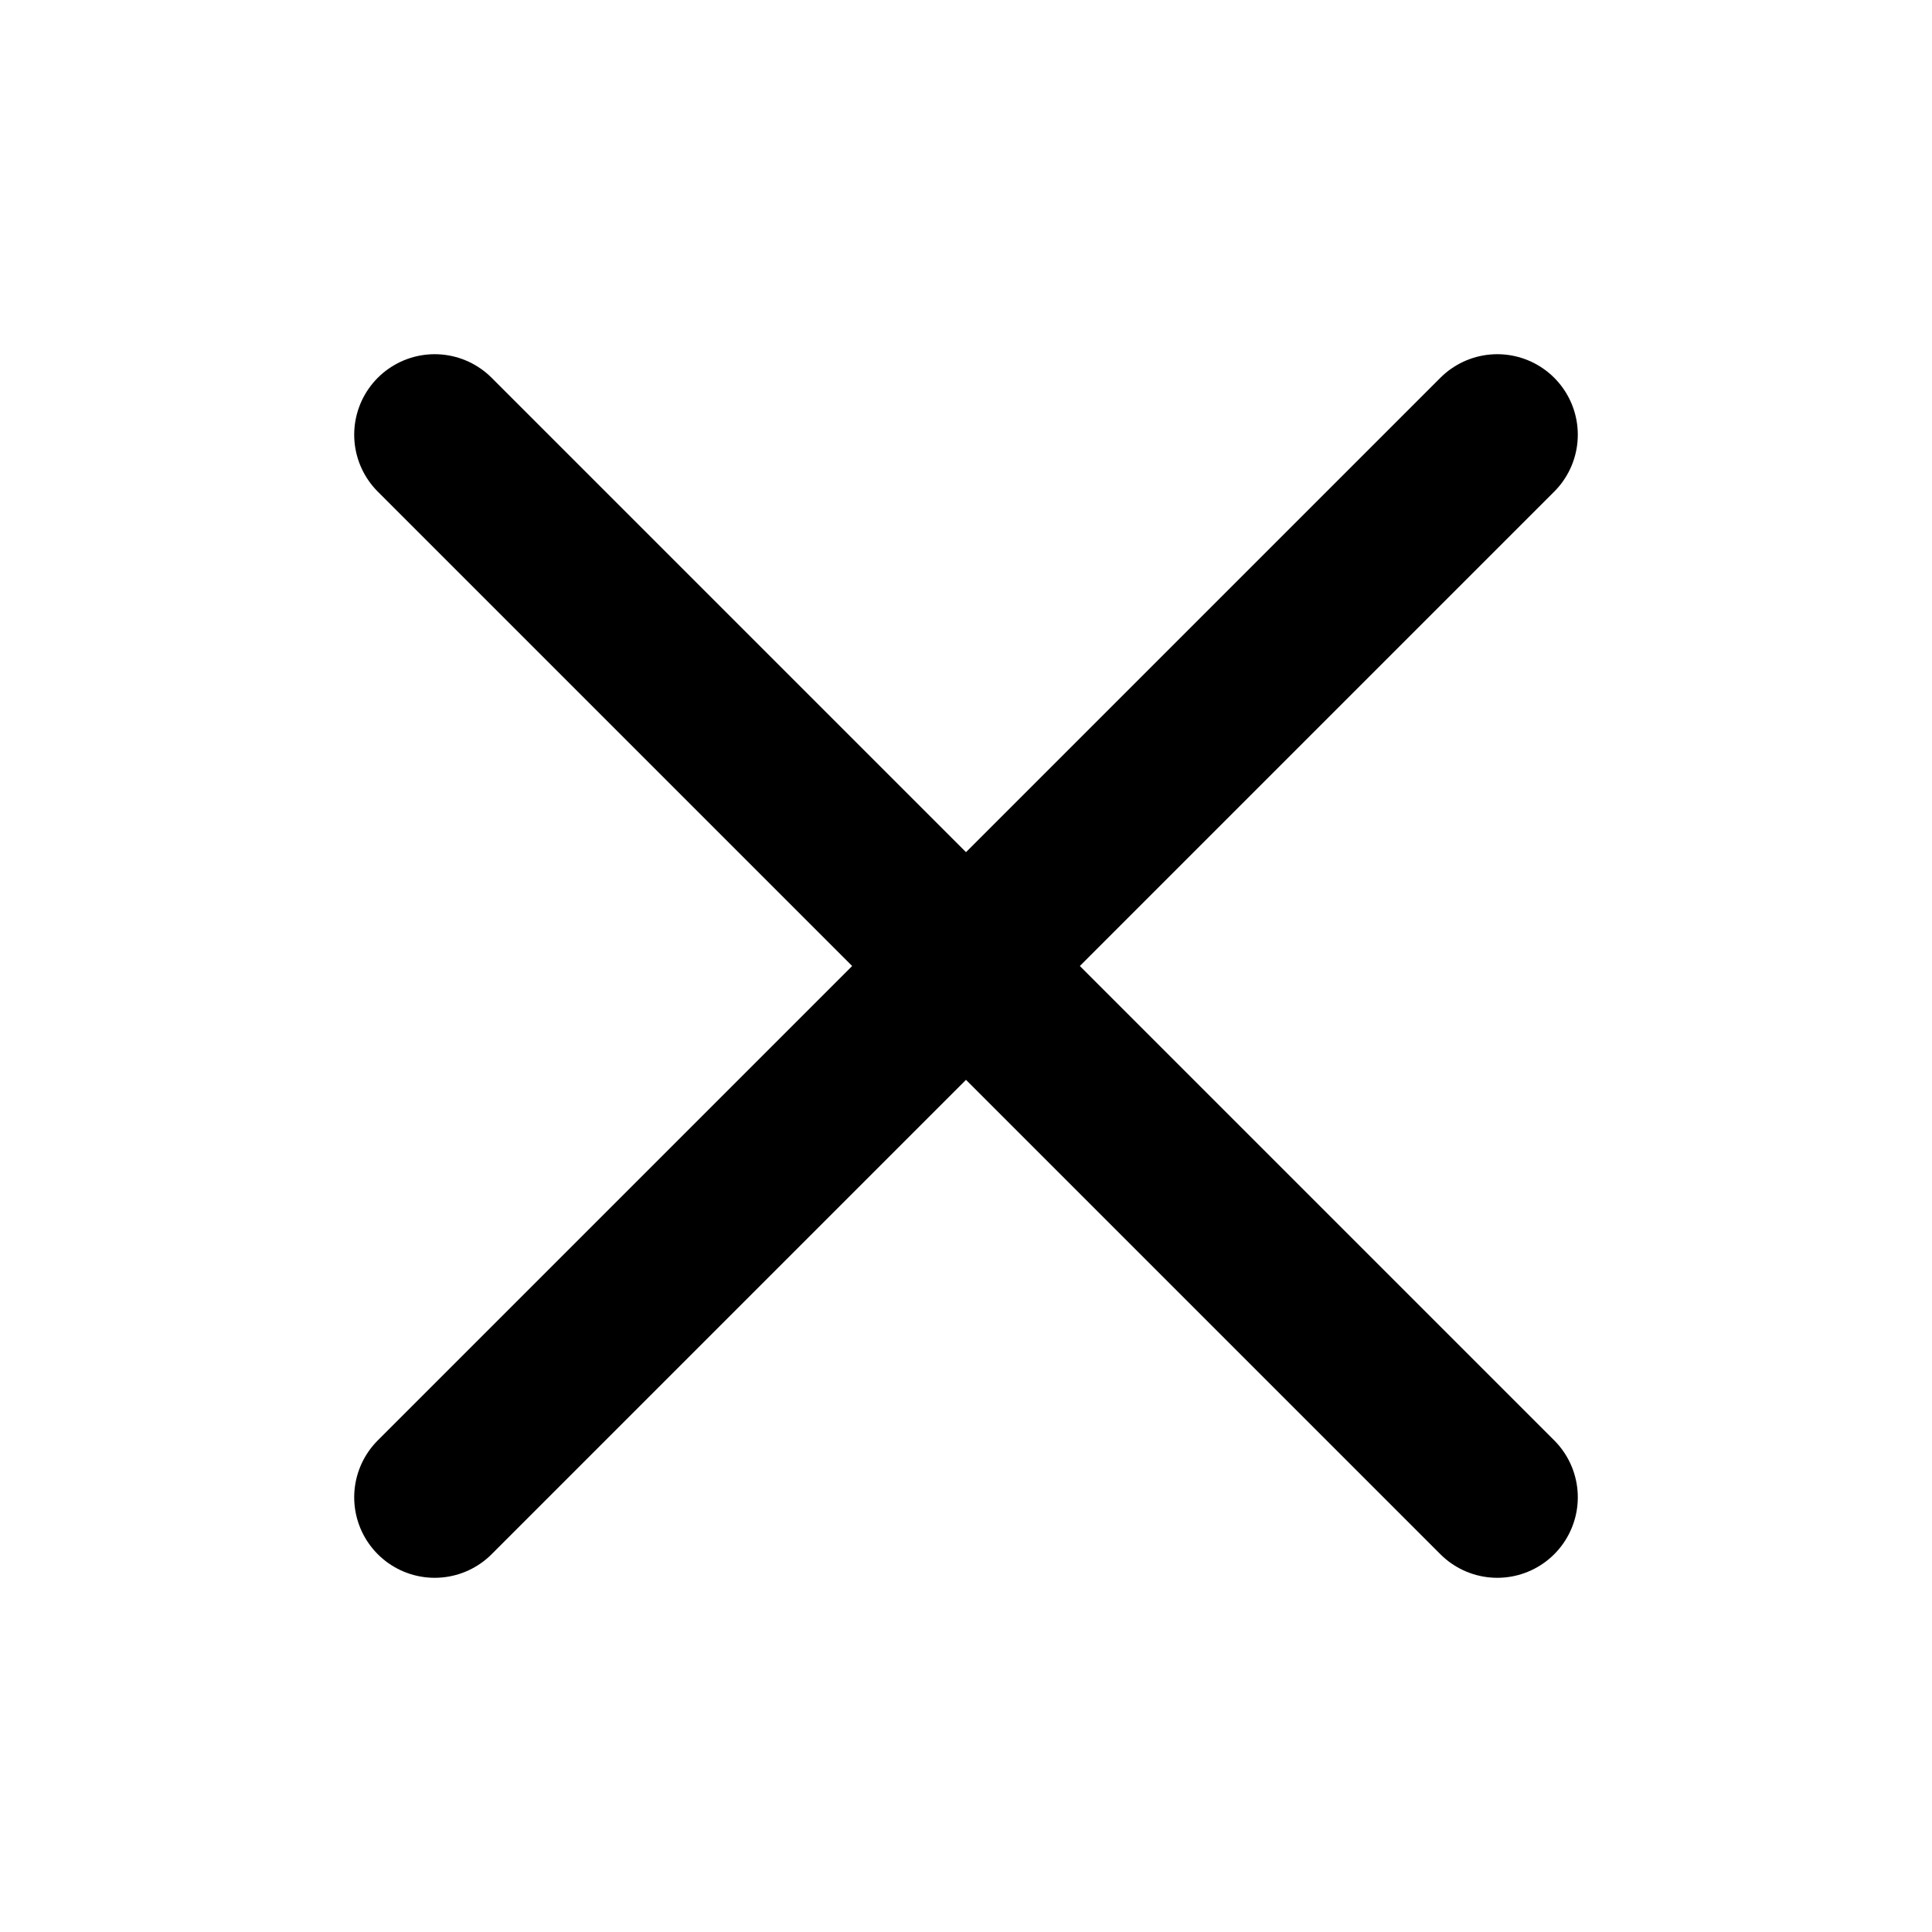
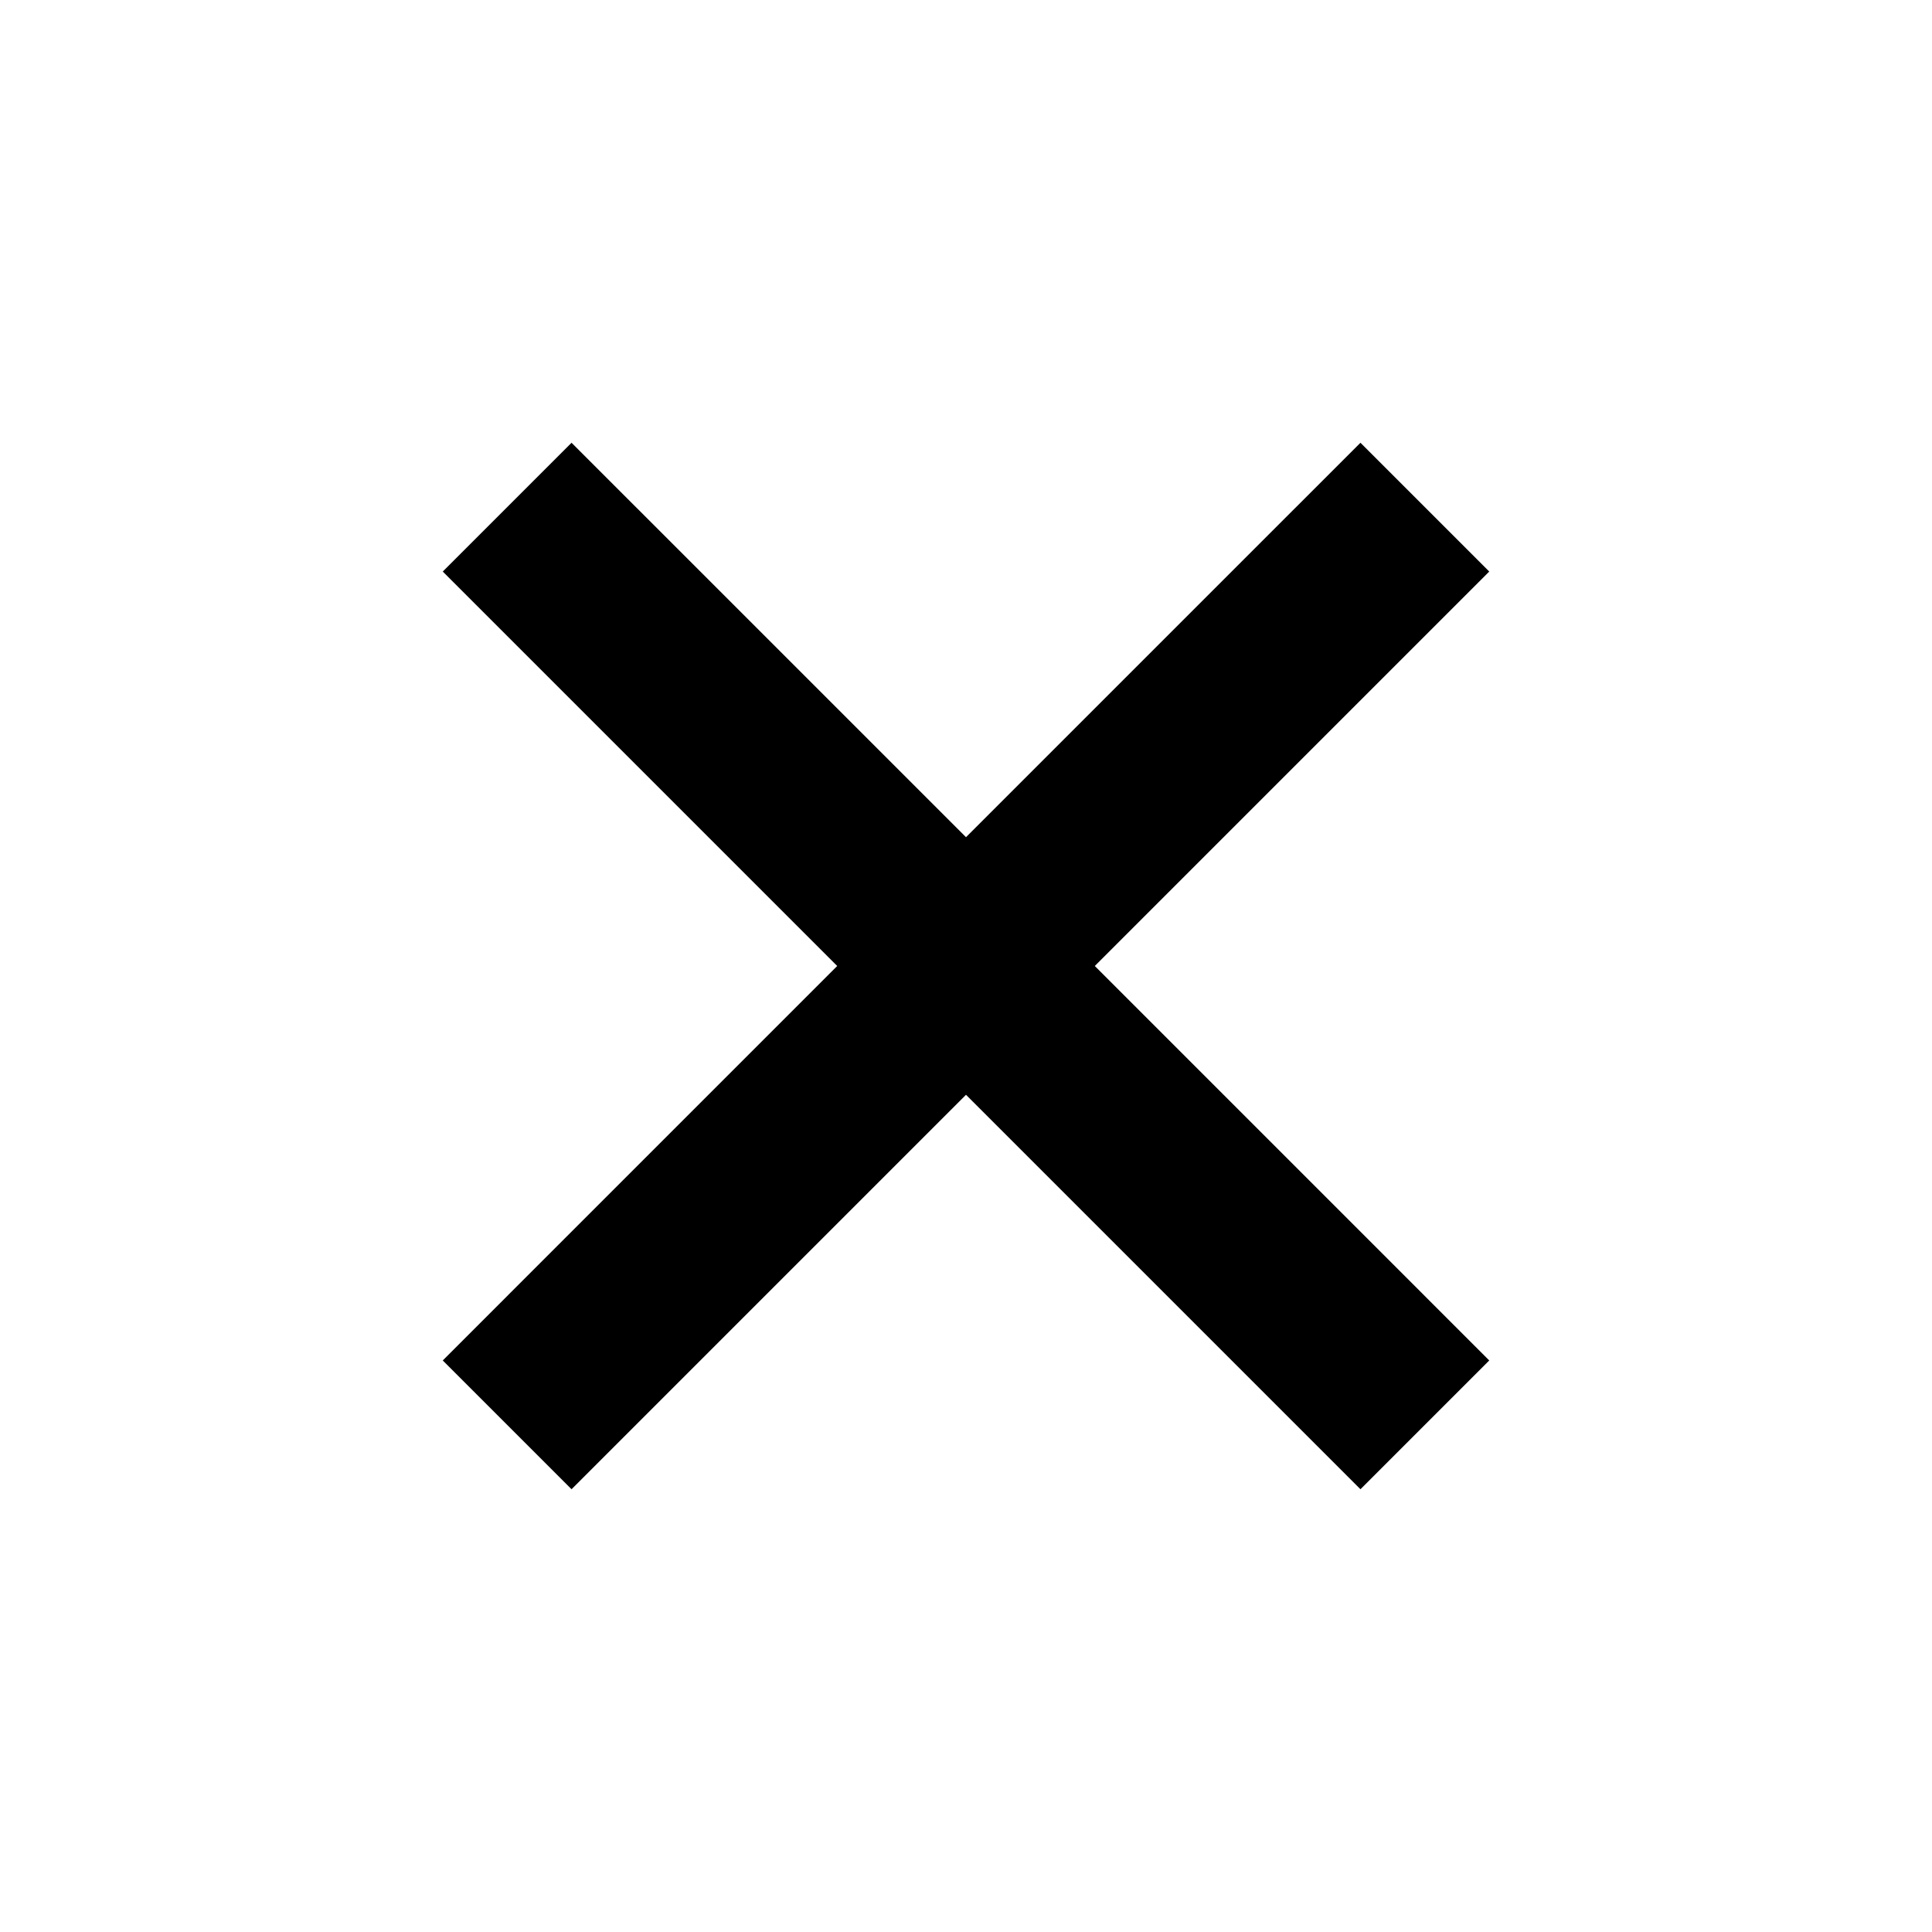
- <svg xmlns="http://www.w3.org/2000/svg" viewBox="0 0 24 24" fill="none" stroke="#000000" stroke-width="2" stroke-linecap="round">
-   <path d="M5.4 5.4 18.6 18.6" />
-   <path d="M18.6 5.4 5.4 18.6" />
+ <svg xmlns="http://www.w3.org/2000/svg" viewBox="0 0 24 24">
+   <path fill="#000000" d="M7.1 5.5 12 10.4 16.9 5.5 18.5 7.1 13.6 12 18.5 16.9 16.9 18.5 12 13.6 7.1 18.5 5.5 16.9 10.4 12 5.5 7.1Z" />
</svg>
